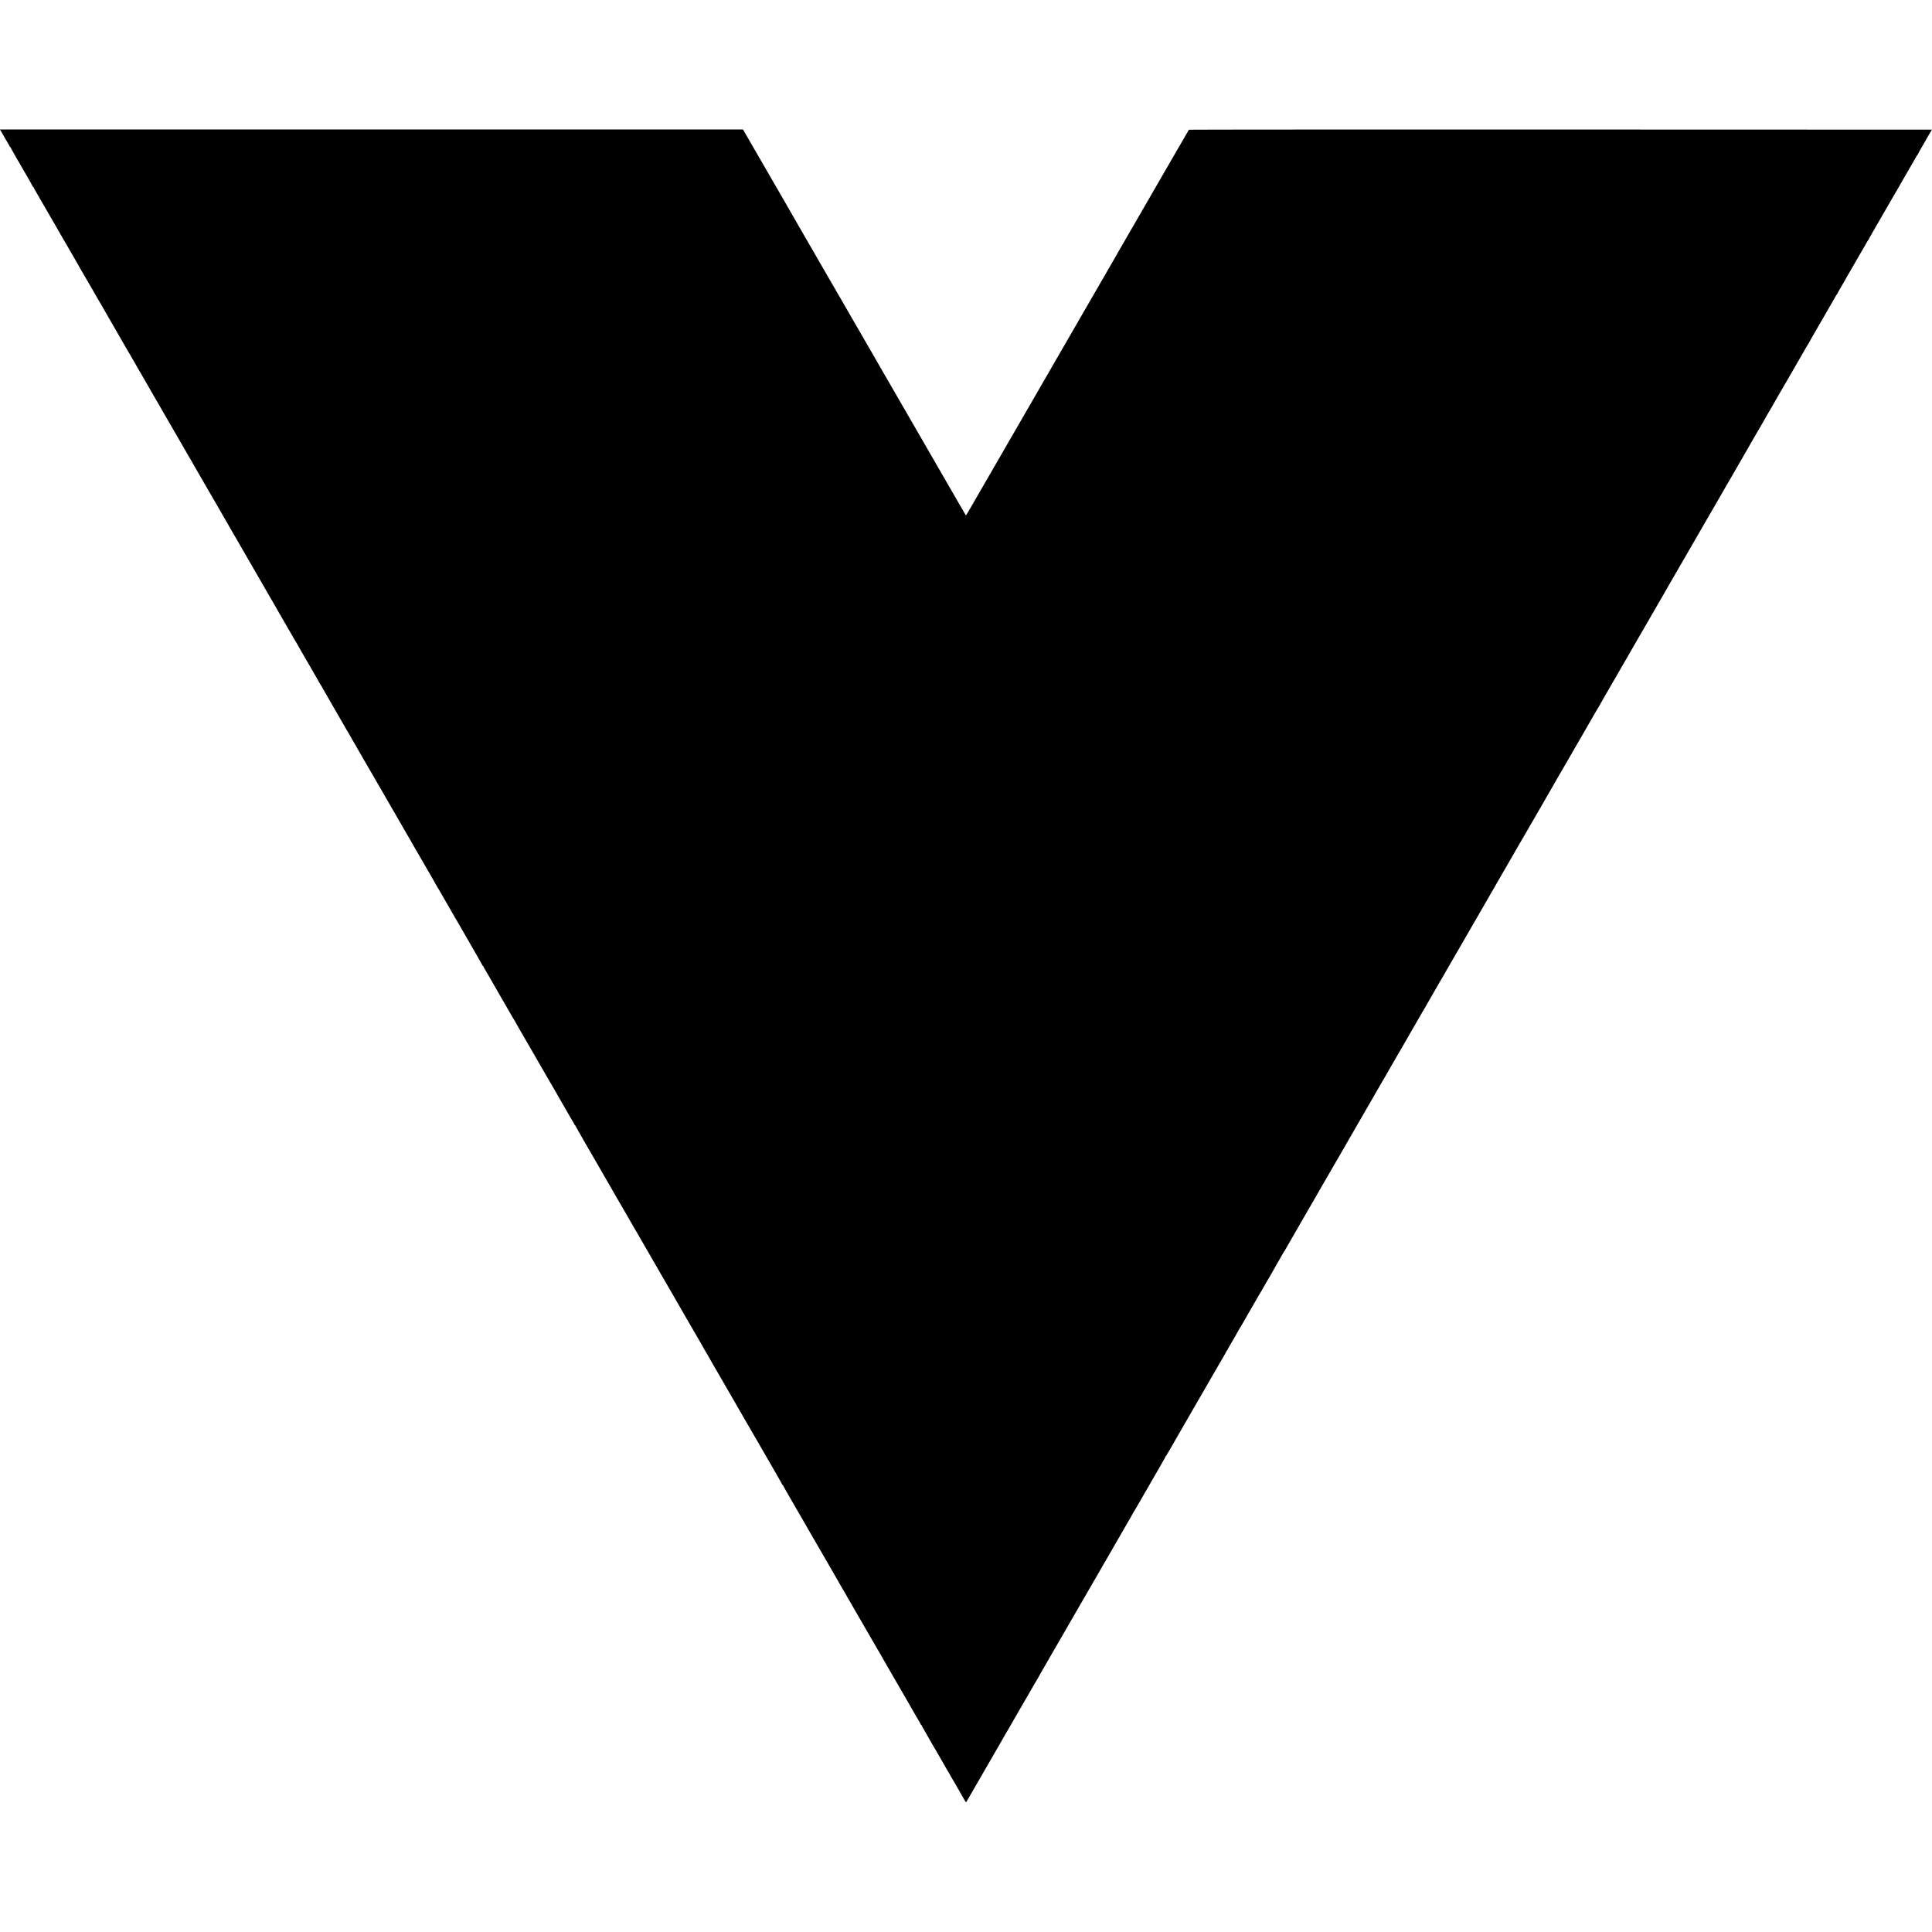
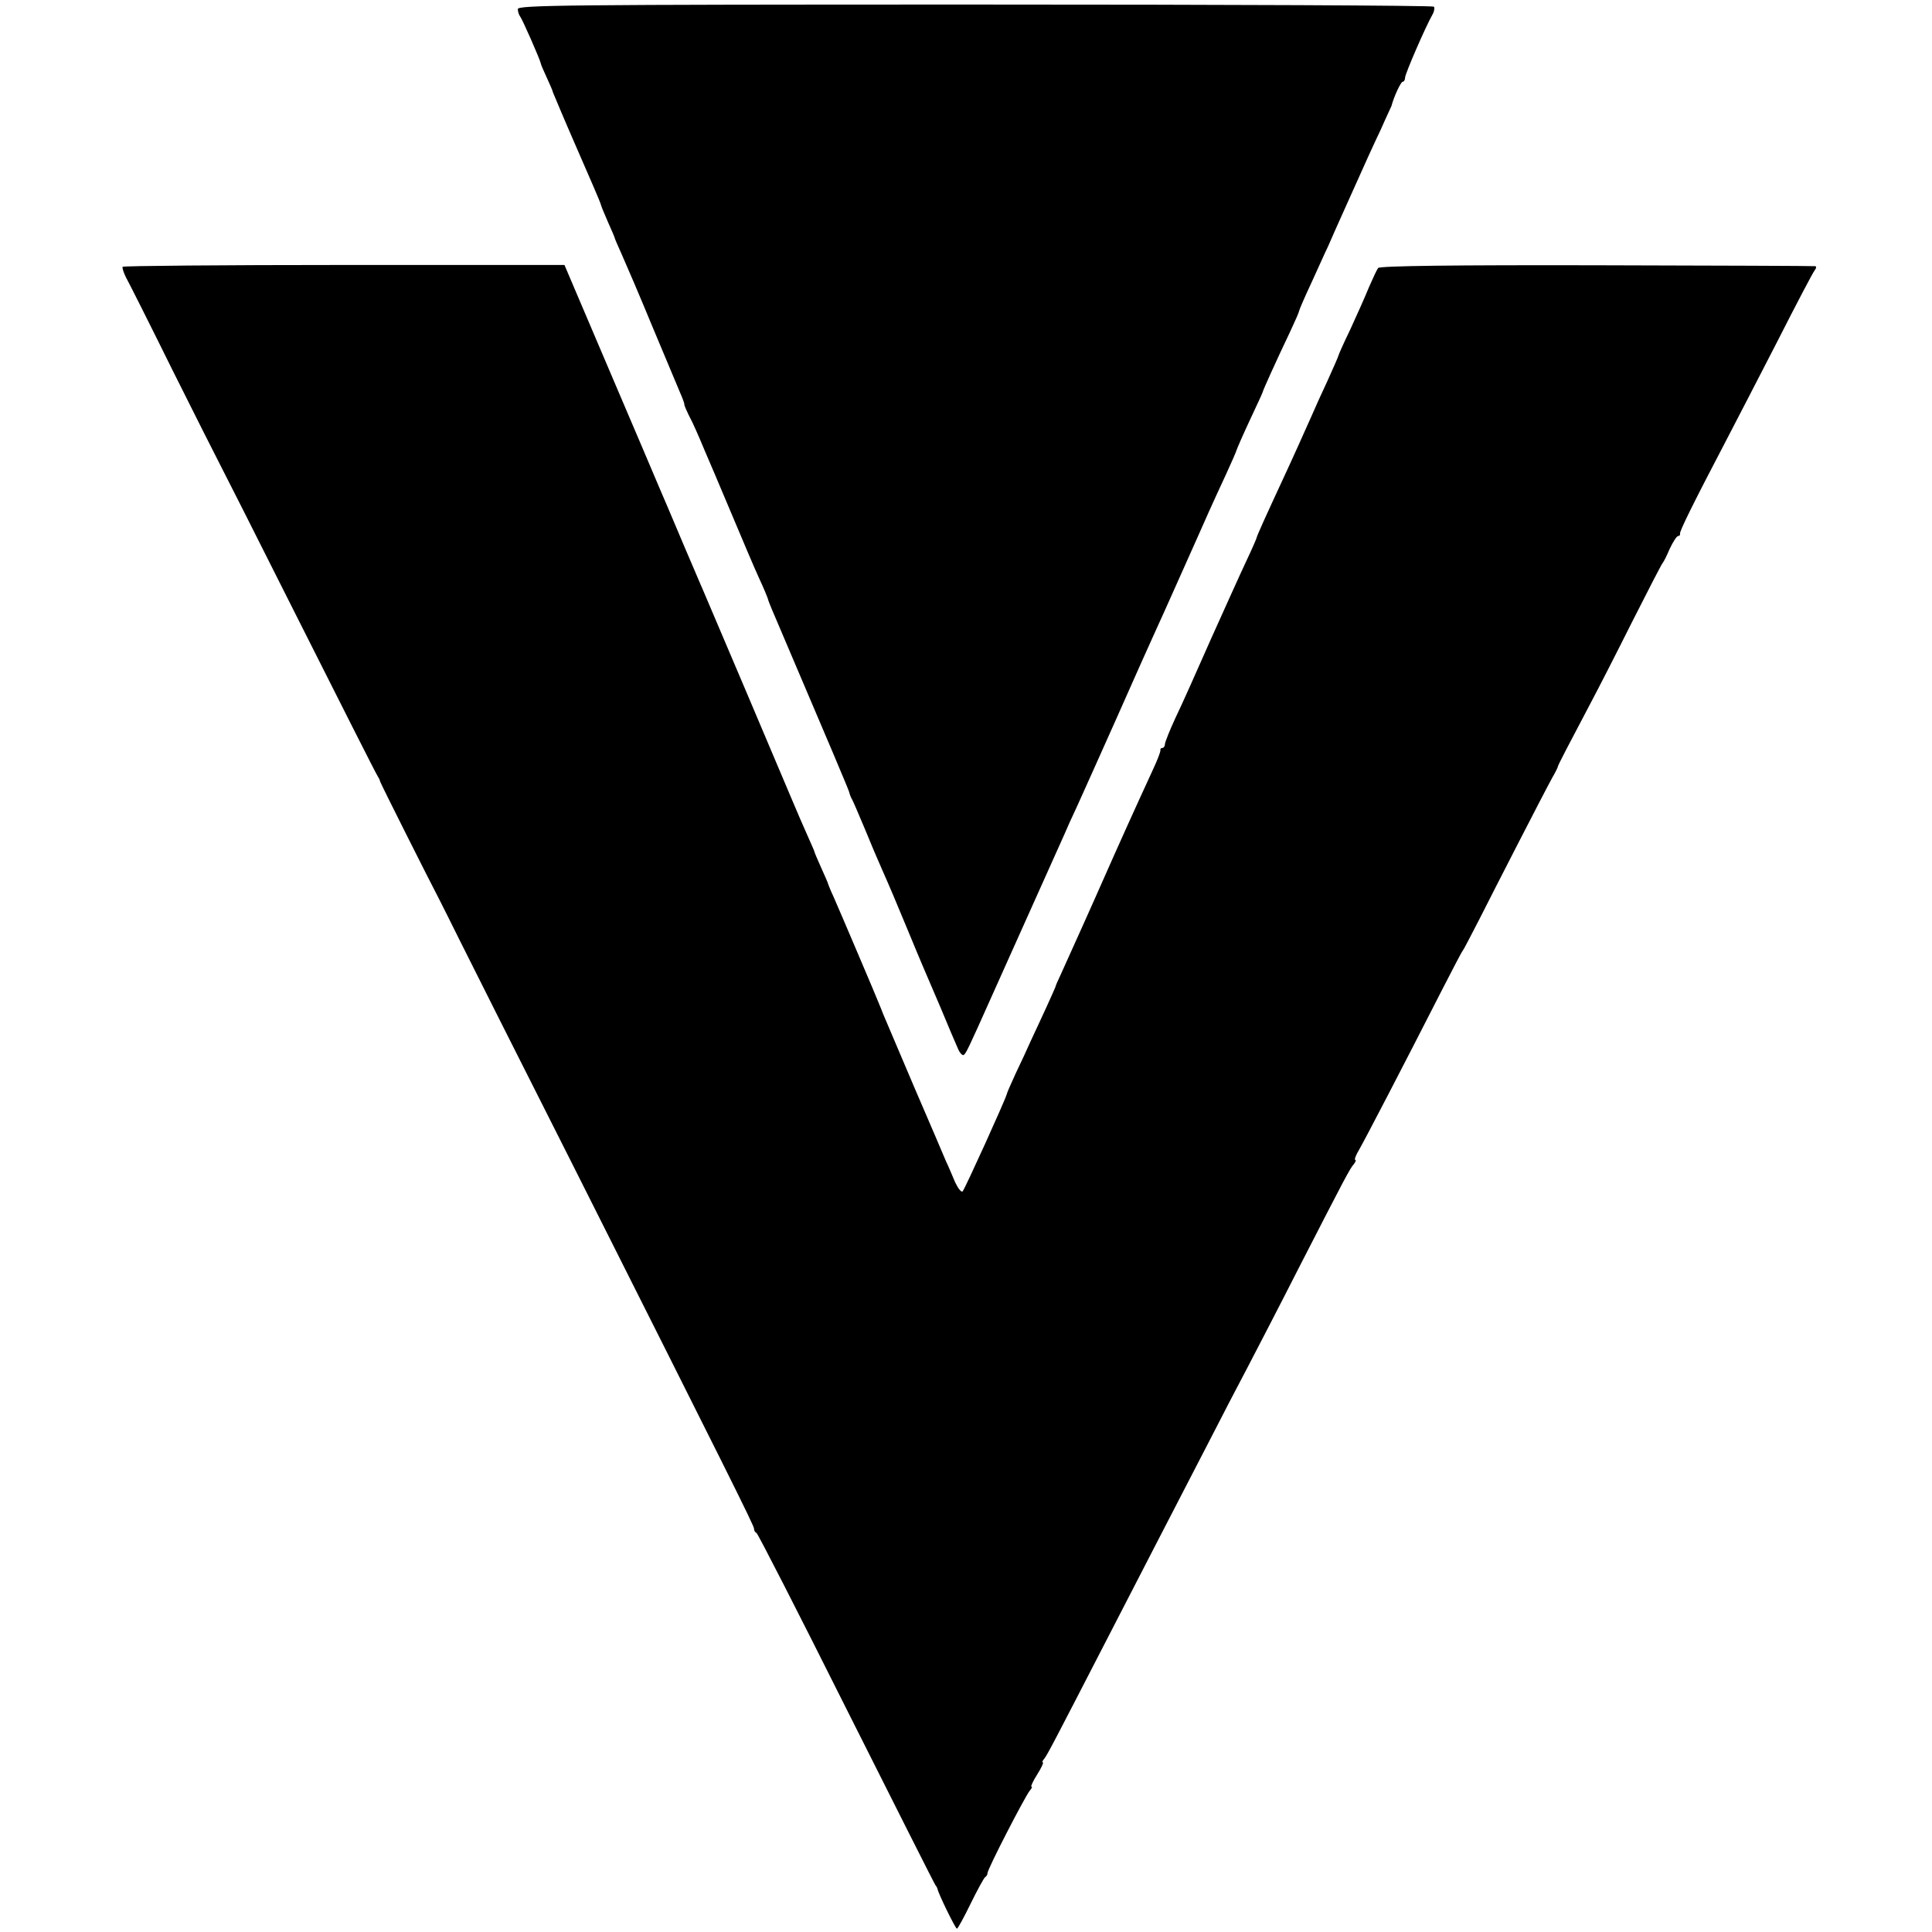
- <svg xmlns="http://www.w3.org/2000/svg" version="1.0" width="16pt" height="16pt" viewBox="0 0 16 16" preserveAspectRatio="xMidYMid meet">
-   <g transform="translate(0,16) scale(0.00032,-0.00032)" fill="#000000" stroke="none">
-     <path d="M18 46618 c45 -75 122 -207 122 -211 0 -2 25 -45 55 -95 30 -50 55 -96 55 -102 0 -5 5 -10 10 -10 6 0 10 -4 10 -9 0 -5 73 -135 161 -288 89 -153 173 -298 187 -323 14 -25 32 -57 41 -72 88 -149 187 -324 189 -335 2 -7 8 -13 13 -13 5 0 9 -4 9 -10 0 -5 46 -89 103 -187 175 -302 490 -846 507 -876 8 -16 20 -36 25 -45 28 -46 290 -498 339 -585 13 -23 74 -129 136 -236 61 -107 123 -215 137 -240 14 -25 29 -50 33 -56 5 -5 23 -37 40 -70 18 -33 38 -67 44 -75 11 -16 21 -33 63 -109 14 -25 29 -50 33 -56 4 -5 21 -35 38 -65 55 -100 261 -455 269 -465 4 -5 14 -21 20 -35 15 -29 41 -75 103 -180 24 -41 52 -88 60 -105 9 -16 57 -100 107 -185 112 -193 362 -626 380 -660 8 -14 23 -38 33 -55 11 -16 23 -37 27 -45 4 -8 26 -46 48 -85 23 -38 53 -90 67 -115 46 -81 64 -113 178 -310 62 -107 121 -210 132 -227 37 -67 56 -99 85 -148 16 -27 32 -57 36 -65 4 -8 15 -27 25 -42 9 -15 53 -89 96 -165 44 -76 177 -307 296 -513 120 -206 268 -463 330 -570 131 -227 117 -203 200 -348 36 -62 73 -125 82 -140 10 -15 21 -34 25 -42 4 -8 20 -37 36 -65 17 -27 38 -65 48 -82 49 -85 64 -111 87 -153 13 -25 28 -49 32 -55 4 -5 78 -134 165 -285 87 -151 166 -288 176 -305 10 -16 26 -43 35 -59 9 -17 125 -217 257 -445 132 -229 253 -441 270 -471 17 -30 45 -79 64 -108 18 -29 33 -54 33 -57 0 -2 20 -37 44 -77 24 -40 123 -212 221 -383 97 -170 190 -330 205 -355 16 -25 39 -65 53 -90 13 -25 81 -144 152 -265 70 -121 137 -238 150 -260 12 -22 37 -65 55 -95 18 -30 43 -73 55 -95 12 -22 48 -85 80 -140 77 -132 163 -280 190 -330 13 -22 71 -123 130 -225 59 -102 116 -199 126 -217 10 -17 29 -50 43 -72 15 -22 26 -43 26 -45 0 -2 27 -50 60 -106 33 -56 60 -103 60 -105 0 -2 55 -98 90 -155 8 -14 182 -316 239 -414 13 -22 45 -79 72 -124 27 -46 49 -86 49 -89 0 -2 14 -24 30 -48 16 -24 30 -46 30 -49 0 -5 74 -135 100 -176 5 -8 24 -42 43 -75 50 -88 58 -101 262 -455 104 -179 199 -345 213 -370 14 -25 28 -49 32 -55 4 -5 17 -26 28 -45 10 -19 62 -109 114 -200 114 -197 133 -230 170 -295 16 -27 33 -57 38 -65 17 -28 96 -165 103 -180 4 -8 16 -28 26 -45 10 -16 77 -131 148 -255 72 -124 181 -313 243 -420 62 -107 121 -209 131 -227 35 -62 323 -560 392 -678 38 -66 83 -145 100 -175 16 -30 33 -59 37 -65 4 -5 17 -27 29 -47 34 -61 56 -100 90 -156 17 -29 31 -55 31 -57 0 -2 17 -32 39 -67 21 -35 134 -229 251 -433 117 -203 235 -407 261 -451 27 -45 49 -85 49 -88 0 -4 8 -19 19 -34 15 -21 200 -341 309 -533 10 -19 33 -58 51 -87 17 -29 31 -54 31 -56 0 -2 25 -44 55 -94 30 -50 55 -95 55 -98 0 -4 6 -15 14 -23 7 -9 27 -41 43 -71 17 -30 170 -297 342 -594 171 -296 311 -542 311 -547 0 -5 5 -9 10 -9 6 0 10 -4 10 -10 0 -5 22 -47 49 -92 27 -46 58 -99 68 -118 24 -43 81 -140 93 -160 5 -8 66 -114 135 -235 69 -121 130 -227 135 -235 12 -21 259 -447 283 -490 10 -19 28 -47 38 -62 11 -14 19 -29 19 -32 0 -3 37 -69 83 -148 99 -170 305 -526 337 -583 13 -22 31 -53 41 -70 11 -16 22 -37 26 -45 7 -14 82 -146 103 -180 14 -24 181 -311 205 -355 13 -22 46 -80 75 -130 29 -49 64 -110 78 -135 14 -25 51 -88 82 -140 31 -52 59 -102 63 -110 4 -8 18 -33 31 -55 205 -353 284 -489 309 -535 17 -30 45 -78 62 -106 18 -28 36 -60 39 -72 4 -12 12 -22 17 -22 5 0 9 -4 9 -10 0 -5 109 -197 241 -427 133 -230 250 -431 259 -448 51 -90 222 -385 280 -485 37 -63 78 -135 92 -160 14 -25 67 -117 118 -205 51 -88 101 -175 111 -193 34 -58 55 -95 149 -257 51 -88 101 -173 110 -190 9 -16 76 -131 147 -255 72 -124 140 -241 151 -260 61 -108 281 -489 355 -615 38 -66 77 -133 87 -150 35 -63 91 -161 100 -175 14 -23 99 -169 128 -220 54 -97 135 -235 142 -245 4 -5 20 -32 35 -60 26 -48 238 -416 276 -480 10 -16 26 -46 37 -65 30 -53 382 -661 403 -695 10 -16 22 -37 26 -45 4 -8 26 -48 50 -88 24 -41 43 -75 43 -77 0 -2 22 -40 50 -85 27 -45 50 -84 50 -86 0 -3 38 -69 83 -147 84 -142 302 -520 340 -587 10 -19 34 -60 52 -90 18 -30 44 -75 57 -100 14 -25 45 -79 70 -120 25 -41 56 -96 70 -121 14 -25 77 -133 138 -240 62 -107 122 -210 132 -229 25 -43 310 -535 337 -581 11 -19 26 -45 34 -59 17 -32 238 -414 266 -460 11 -19 24 -41 28 -49 3 -7 75 -133 160 -278 84 -146 153 -269 153 -274 0 -5 5 -9 10 -9 6 0 10 -4 10 -10 0 -5 82 -150 181 -322 182 -314 201 -346 240 -415 12 -21 80 -139 152 -263 71 -124 141 -245 155 -270 14 -25 28 -49 32 -55 6 -8 145 -248 220 -380 37 -66 209 -362 229 -395 11 -19 24 -42 28 -49 4 -8 67 -118 140 -243 73 -125 133 -230 133 -233 0 -2 15 -28 33 -57 19 -29 47 -78 64 -108 17 -30 53 -93 79 -139 53 -90 82 -141 157 -272 82 -142 115 -199 381 -659 142 -245 268 -463 281 -485 12 -22 71 -125 132 -230 60 -104 172 -298 248 -430 76 -132 146 -253 156 -270 11 -16 22 -36 26 -44 3 -8 30 -54 60 -103 29 -49 53 -91 53 -93 0 -3 18 -34 40 -70 22 -36 40 -67 40 -69 0 -2 37 -66 81 -142 45 -77 98 -168 119 -204 20 -36 47 -81 58 -100 12 -19 27 -47 33 -62 6 -16 15 -28 20 -28 5 0 9 -4 9 -9 0 -6 63 -118 140 -251 77 -133 140 -243 140 -245 0 -2 18 -33 41 -70 22 -37 49 -83 60 -101 10 -19 29 -51 40 -71 25 -45 109 -189 126 -218 7 -11 17 -29 22 -40 6 -11 22 -38 35 -60 14 -22 37 -62 52 -90 14 -27 35 -62 45 -77 11 -14 19 -29 19 -32 0 -3 18 -35 40 -71 22 -36 40 -67 40 -69 0 -2 19 -35 42 -72 23 -38 55 -94 72 -124 26 -47 139 -244 171 -298 6 -9 21 -36 34 -60 28 -48 37 -51 51 -19 6 12 19 36 29 52 10 17 27 46 38 65 11 19 104 181 208 360 103 179 199 345 213 370 14 25 42 74 64 109 21 34 38 65 38 67 0 2 18 33 40 69 22 36 40 67 40 69 0 3 177 310 199 346 16 26 136 234 140 244 2 5 25 44 52 88 27 44 49 81 49 84 0 2 18 34 40 70 22 36 40 67 40 69 0 2 20 36 43 77 35 58 169 289 297 513 9 17 50 86 90 155 40 69 86 150 103 180 16 30 35 62 41 70 6 8 16 24 22 35 35 64 72 129 167 293 59 100 116 199 127 220 11 20 30 53 41 72 43 72 1070 1850 1121 1940 14 25 65 113 113 195 48 83 96 166 107 185 10 19 28 50 38 68 11 18 73 124 137 235 64 111 175 303 246 427 71 124 173 299 225 390 52 91 116 202 143 248 27 45 49 85 49 89 0 4 6 14 14 22 7 9 28 43 46 76 26 47 251 436 378 655 11 19 29 51 40 70 11 19 101 176 201 348 99 172 181 317 181 323 0 5 5 9 10 9 6 0 10 5 10 11 0 6 8 23 18 37 11 15 32 52 49 82 16 30 130 228 253 440 122 212 234 405 248 430 13 25 39 70 57 100 39 65 69 117 130 225 25 44 50 87 55 95 12 19 78 134 220 380 61 107 129 224 150 260 161 277 222 382 246 425 15 28 47 83 71 123 24 41 43 78 43 83 0 5 4 9 8 9 4 0 13 12 19 28 7 15 23 45 36 67 66 110 277 478 277 483 0 3 6 13 14 21 7 9 27 41 43 71 17 30 45 80 63 110 34 57 375 649 394 685 6 11 16 27 22 35 6 8 26 42 44 75 18 33 41 74 51 90 10 17 24 41 32 55 54 97 72 128 88 152 11 14 19 28 19 30 0 3 79 141 175 308 96 167 175 305 175 308 0 3 6 13 14 21 7 9 26 39 41 66 33 60 276 483 338 587 24 40 46 80 50 88 4 8 13 24 20 35 14 23 95 163 125 215 11 19 52 91 92 160 40 69 80 139 90 155 9 17 103 179 207 360 105 182 200 346 211 365 103 181 463 802 489 845 7 11 15 27 19 35 4 8 29 51 55 95 64 110 828 1433 848 1470 9 17 24 41 33 55 9 14 29 48 45 77 15 28 52 93 82 145 30 51 62 107 71 123 17 30 231 398 400 690 51 88 103 179 115 202 12 23 26 48 32 55 6 7 24 38 40 68 17 30 61 107 98 170 37 63 84 144 103 180 19 36 41 72 48 81 8 8 14 18 14 21 0 4 27 51 59 106 32 55 72 124 89 154 16 29 71 125 122 213 51 88 104 180 118 205 13 25 28 50 32 55 4 6 17 26 28 45 11 19 45 80 77 135 31 55 66 116 77 135 11 19 88 152 171 295 401 694 620 1072 650 1125 11 19 87 152 170 295 83 143 158 273 166 288 9 16 21 36 26 45 6 9 31 52 55 96 25 43 54 94 66 115 11 20 95 164 186 321 91 157 173 299 182 315 9 17 26 46 37 65 12 19 66 114 121 210 56 96 108 186 117 200 8 14 24 40 34 59 24 45 383 664 412 713 5 9 17 29 26 45 15 28 120 210 241 419 36 61 68 117 72 125 4 8 12 23 19 34 35 57 245 420 262 453 11 20 35 61 53 90 17 29 32 54 32 56 0 3 28 51 62 108 33 57 70 119 80 138 10 19 23 42 28 50 5 8 32 53 59 100 27 47 149 258 271 470 122 212 234 405 248 430 30 53 62 108 80 135 6 11 15 27 19 35 4 8 85 150 181 315 96 165 187 323 202 350 31 56 116 202 130 225 5 8 25 42 43 75 19 33 92 159 162 280 149 257 157 271 202 350 19 33 38 67 43 75 9 14 228 392 275 475 12 22 55 96 95 165 40 69 80 139 90 155 24 42 202 350 221 383 9 15 27 47 41 72 14 25 75 131 136 236 61 106 121 210 134 232 99 172 271 470 279 482 5 8 23 40 40 70 18 30 81 141 142 245 60 105 121 210 135 235 14 25 71 124 127 220 56 96 143 247 194 335 51 88 96 167 102 175 14 24 180 311 204 355 23 43 340 590 356 615 5 8 50 87 101 175 171 301 517 898 582 1008 25 43 46 81 46 83 0 2 12 23 27 47 14 23 40 67 56 97 16 30 35 62 42 70 7 8 15 22 18 30 4 8 20 38 37 65 16 28 33 57 37 65 6 12 111 196 143 250 5 8 55 95 112 193 57 98 113 195 126 215 12 20 27 46 32 57 6 11 14 27 20 35 5 8 76 130 156 270 80 140 165 287 187 325 23 39 52 90 66 115 13 25 30 52 37 61 8 8 14 18 14 21 0 4 41 77 92 165 50 87 175 302 276 478 101 176 208 360 236 408 28 49 67 117 86 152 19 35 41 70 48 77 6 6 12 15 12 19 0 7 124 224 167 291 12 21 23 40 23 42 0 2 21 40 46 83 26 43 55 92 64 109 54 95 327 568 354 614 19 30 45 75 59 100 71 128 82 145 89 148 4 2 8 8 8 13 0 5 42 82 94 172 311 538 496 858 518 897 14 25 40 70 58 100 18 30 42 71 53 90 10 19 79 139 152 265 73 127 142 246 153 265 10 19 43 76 72 125 29 50 63 108 75 130 65 116 80 140 87 143 4 2 8 8 8 12 0 8 114 212 140 250 6 8 14 24 20 35 5 11 54 97 108 190 l100 170 -9611 3 c-5286 1 -9614 -1 -9618 -5 -5 -6 -419 -719 -619 -1068 -89 -155 -267 -463 -323 -560 -38 -66 -81 -140 -95 -165 -31 -56 -263 -457 -526 -910 -110 -190 -224 -388 -254 -440 -29 -52 -61 -109 -71 -125 -23 -39 -243 -420 -268 -465 -11 -19 -204 -352 -428 -740 -224 -388 -477 -826 -563 -975 -85 -148 -185 -322 -222 -385 -37 -63 -120 -207 -185 -320 -65 -113 -177 -306 -248 -430 -72 -124 -172 -297 -222 -385 -51 -88 -142 -245 -202 -350 -131 -226 -247 -427 -408 -705 -65 -113 -249 -432 -410 -710 -160 -278 -388 -673 -506 -877 -118 -205 -216 -373 -219 -373 -3 0 -52 82 -109 183 -58 100 -144 250 -192 332 -95 164 -402 696 -647 1120 -85 149 -228 396 -317 550 -212 365 -982 1700 -1008 1745 -10 19 -43 76 -72 125 -29 50 -64 110 -77 135 -14 25 -63 110 -110 190 -47 80 -96 165 -110 190 -14 25 -99 171 -188 325 -89 154 -174 300 -188 325 -13 25 -64 113 -112 195 -48 83 -140 242 -205 355 -65 113 -183 317 -263 454 -79 137 -152 264 -163 282 -50 89 -335 583 -354 614 -12 19 -34 58 -50 85 -15 28 -129 226 -253 440 -124 215 -235 408 -247 430 -12 22 -69 121 -127 220 -58 99 -226 389 -373 645 -148 256 -324 561 -392 678 -67 117 -134 232 -147 255 -13 23 -33 59 -46 80 l-22 37 -9615 0 -9615 0 20 -32z" />
+ <svg xmlns="http://www.w3.org/2000/svg" version="1.0" width="638pt" height="638pt" viewBox="0 0 638 638" preserveAspectRatio="xMidYMid meet">
+   <g transform="translate(0,638) scale(0.1,-0.1)" fill="#000000" stroke="none">
+     <path d="M1710 6350 c0 -9 4 -20 8 -25 7 -9 65 -140 68 -155 0 -3 9 -23 19 -45 10 -22 20 -44 21 -50 2 -5 37 -89 79 -185 42 -96 78 -179 79 -185 1 -5 12 -32 24 -59 12 -27 22 -50 22 -52 0 -2 11 -27 24 -56 13 -29 59 -136 101 -238 43 -102 84 -200 91 -217 8 -18 14 -35 14 -38 -1 -3 6 -18 13 -33 8 -15 19 -38 25 -52 6 -14 20 -45 30 -70 11 -25 50 -117 87 -205 37 -88 78 -185 92 -215 14 -30 26 -59 28 -65 1 -5 7 -21 13 -35 195 -457 254 -597 256 -605 1 -5 4 -14 7 -20 4 -5 23 -50 44 -100 20 -49 45 -108 55 -130 34 -77 48 -111 85 -200 20 -49 43 -103 50 -120 7 -16 34 -79 60 -140 25 -60 51 -122 58 -137 6 -15 15 -24 19 -22 8 5 13 15 93 194 26 58 55 123 65 145 68 152 153 341 175 390 7 17 26 59 43 95 16 36 75 166 130 290 55 124 111 250 125 280 14 30 46 102 72 160 26 58 56 125 67 150 11 25 29 65 40 90 11 25 36 79 55 120 19 41 36 80 37 85 2 6 21 50 44 99 23 49 42 90 42 92 0 4 48 110 91 200 16 34 29 64 29 67 0 3 18 45 41 94 22 48 46 102 54 118 7 17 34 77 60 135 75 167 81 181 116 255 17 39 33 72 34 75 8 31 31 80 37 80 4 0 8 6 8 14 0 12 68 169 91 209 6 11 7 22 4 25 -4 4 -686 7 -1516 7 -1357 0 -1509 -2 -1509 -15z" />
+     <path d="M405 5499 c-2 -3 3 -19 11 -35 9 -16 79 -155 155 -309 77 -154 145 -289 151 -300 6 -11 125 -246 263 -521 139 -276 256 -508 261 -515 5 -8 9 -16 9 -19 0 -4 162 -326 195 -389 5 -9 35 -70 68 -136 33 -66 199 -397 370 -735 516 -1026 602 -1198 602 -1208 0 -6 3 -12 8 -14 4 -1 138 -263 297 -581 160 -318 292 -581 295 -584 3 -2 5 -8 6 -11 2 -14 59 -131 64 -131 3 0 23 37 45 82 22 45 44 85 48 88 5 3 8 9 8 13 -2 10 122 250 139 272 7 8 10 14 6 14 -3 0 5 18 19 40 14 22 22 40 19 40 -4 0 -1 6 5 13 10 13 33 57 203 387 47 91 121 235 165 320 44 85 120 232 168 325 48 94 109 211 135 260 26 50 103 198 170 330 152 296 167 325 181 341 6 8 8 14 4 14 -3 0 2 15 13 33 18 31 145 275 276 532 34 66 63 122 66 125 3 3 26 48 53 100 54 107 213 417 242 470 11 19 20 37 20 40 1 5 34 69 107 207 24 45 86 166 138 270 52 103 97 190 100 193 3 3 14 24 24 48 11 23 23 42 28 42 4 0 7 3 6 8 -2 7 41 95 152 307 29 55 104 201 168 325 63 124 119 231 125 238 5 6 6 13 1 13 -5 1 -330 2 -722 3 -466 1 -716 -2 -721 -9 -4 -5 -18 -35 -31 -65 -12 -30 -40 -92 -61 -138 -22 -45 -39 -84 -39 -86 0 -2 -16 -39 -36 -83 -20 -43 -42 -91 -49 -108 -18 -41 -72 -161 -95 -210 -64 -138 -90 -196 -90 -200 0 -2 -15 -37 -34 -77 -19 -40 -71 -156 -117 -258 -45 -102 -97 -219 -117 -260 -19 -41 -35 -81 -35 -87 0 -7 -4 -13 -9 -13 -4 0 -7 -3 -6 -7 1 -5 -10 -33 -24 -63 -14 -30 -74 -161 -132 -291 -94 -213 -121 -271 -174 -389 -9 -19 -17 -37 -17 -40 -1 -3 -14 -32 -29 -65 -15 -33 -38 -82 -51 -110 -12 -27 -35 -77 -51 -110 -15 -33 -29 -64 -30 -70 -6 -21 -137 -310 -145 -319 -4 -5 -15 9 -25 30 -9 21 -22 53 -30 69 -7 17 -54 127 -105 245 -50 118 -96 226 -102 240 -5 14 -11 27 -12 30 -4 12 -134 317 -153 360 -9 19 -16 37 -17 40 0 3 -11 27 -23 54 -12 27 -22 50 -22 52 0 2 -11 27 -24 56 -13 29 -36 82 -51 118 -36 86 -273 644 -295 695 -10 22 -36 85 -60 140 -23 55 -48 114 -55 130 -7 17 -21 48 -30 70 -9 22 -83 195 -164 385 l-147 345 -728 0 c-400 0 -729 -3 -731 -6z" />
  </g>
</svg>
